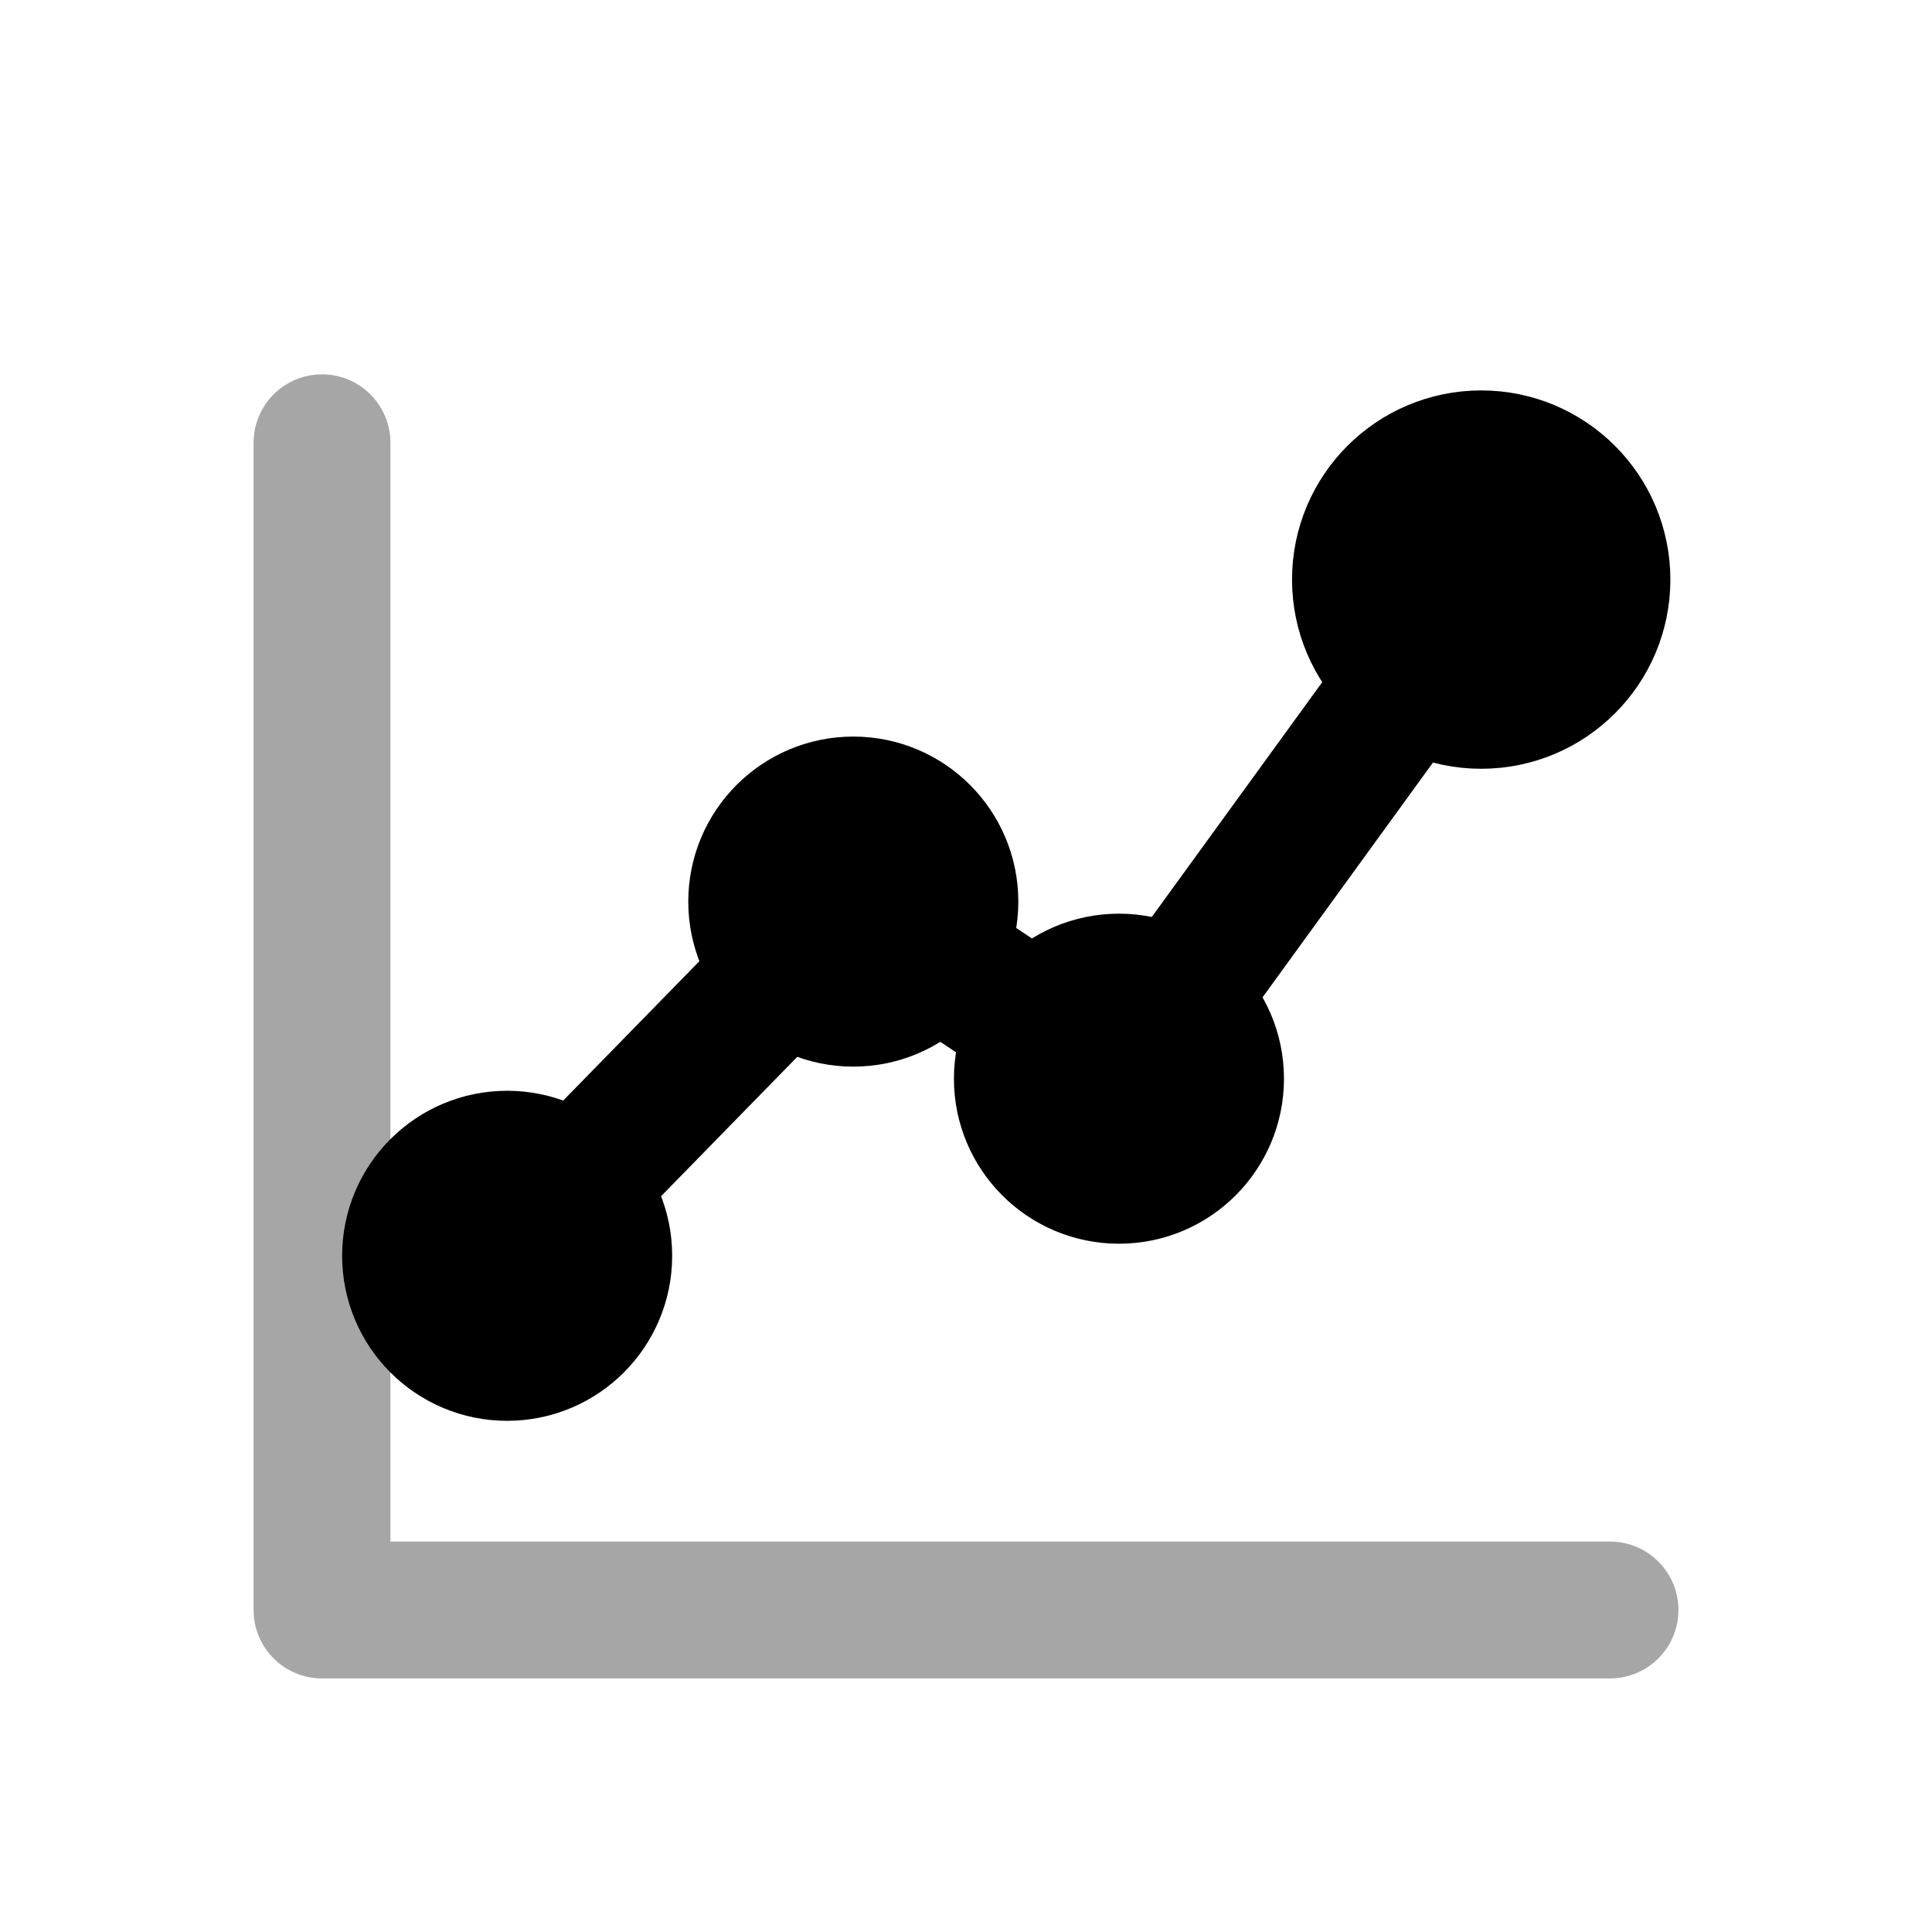
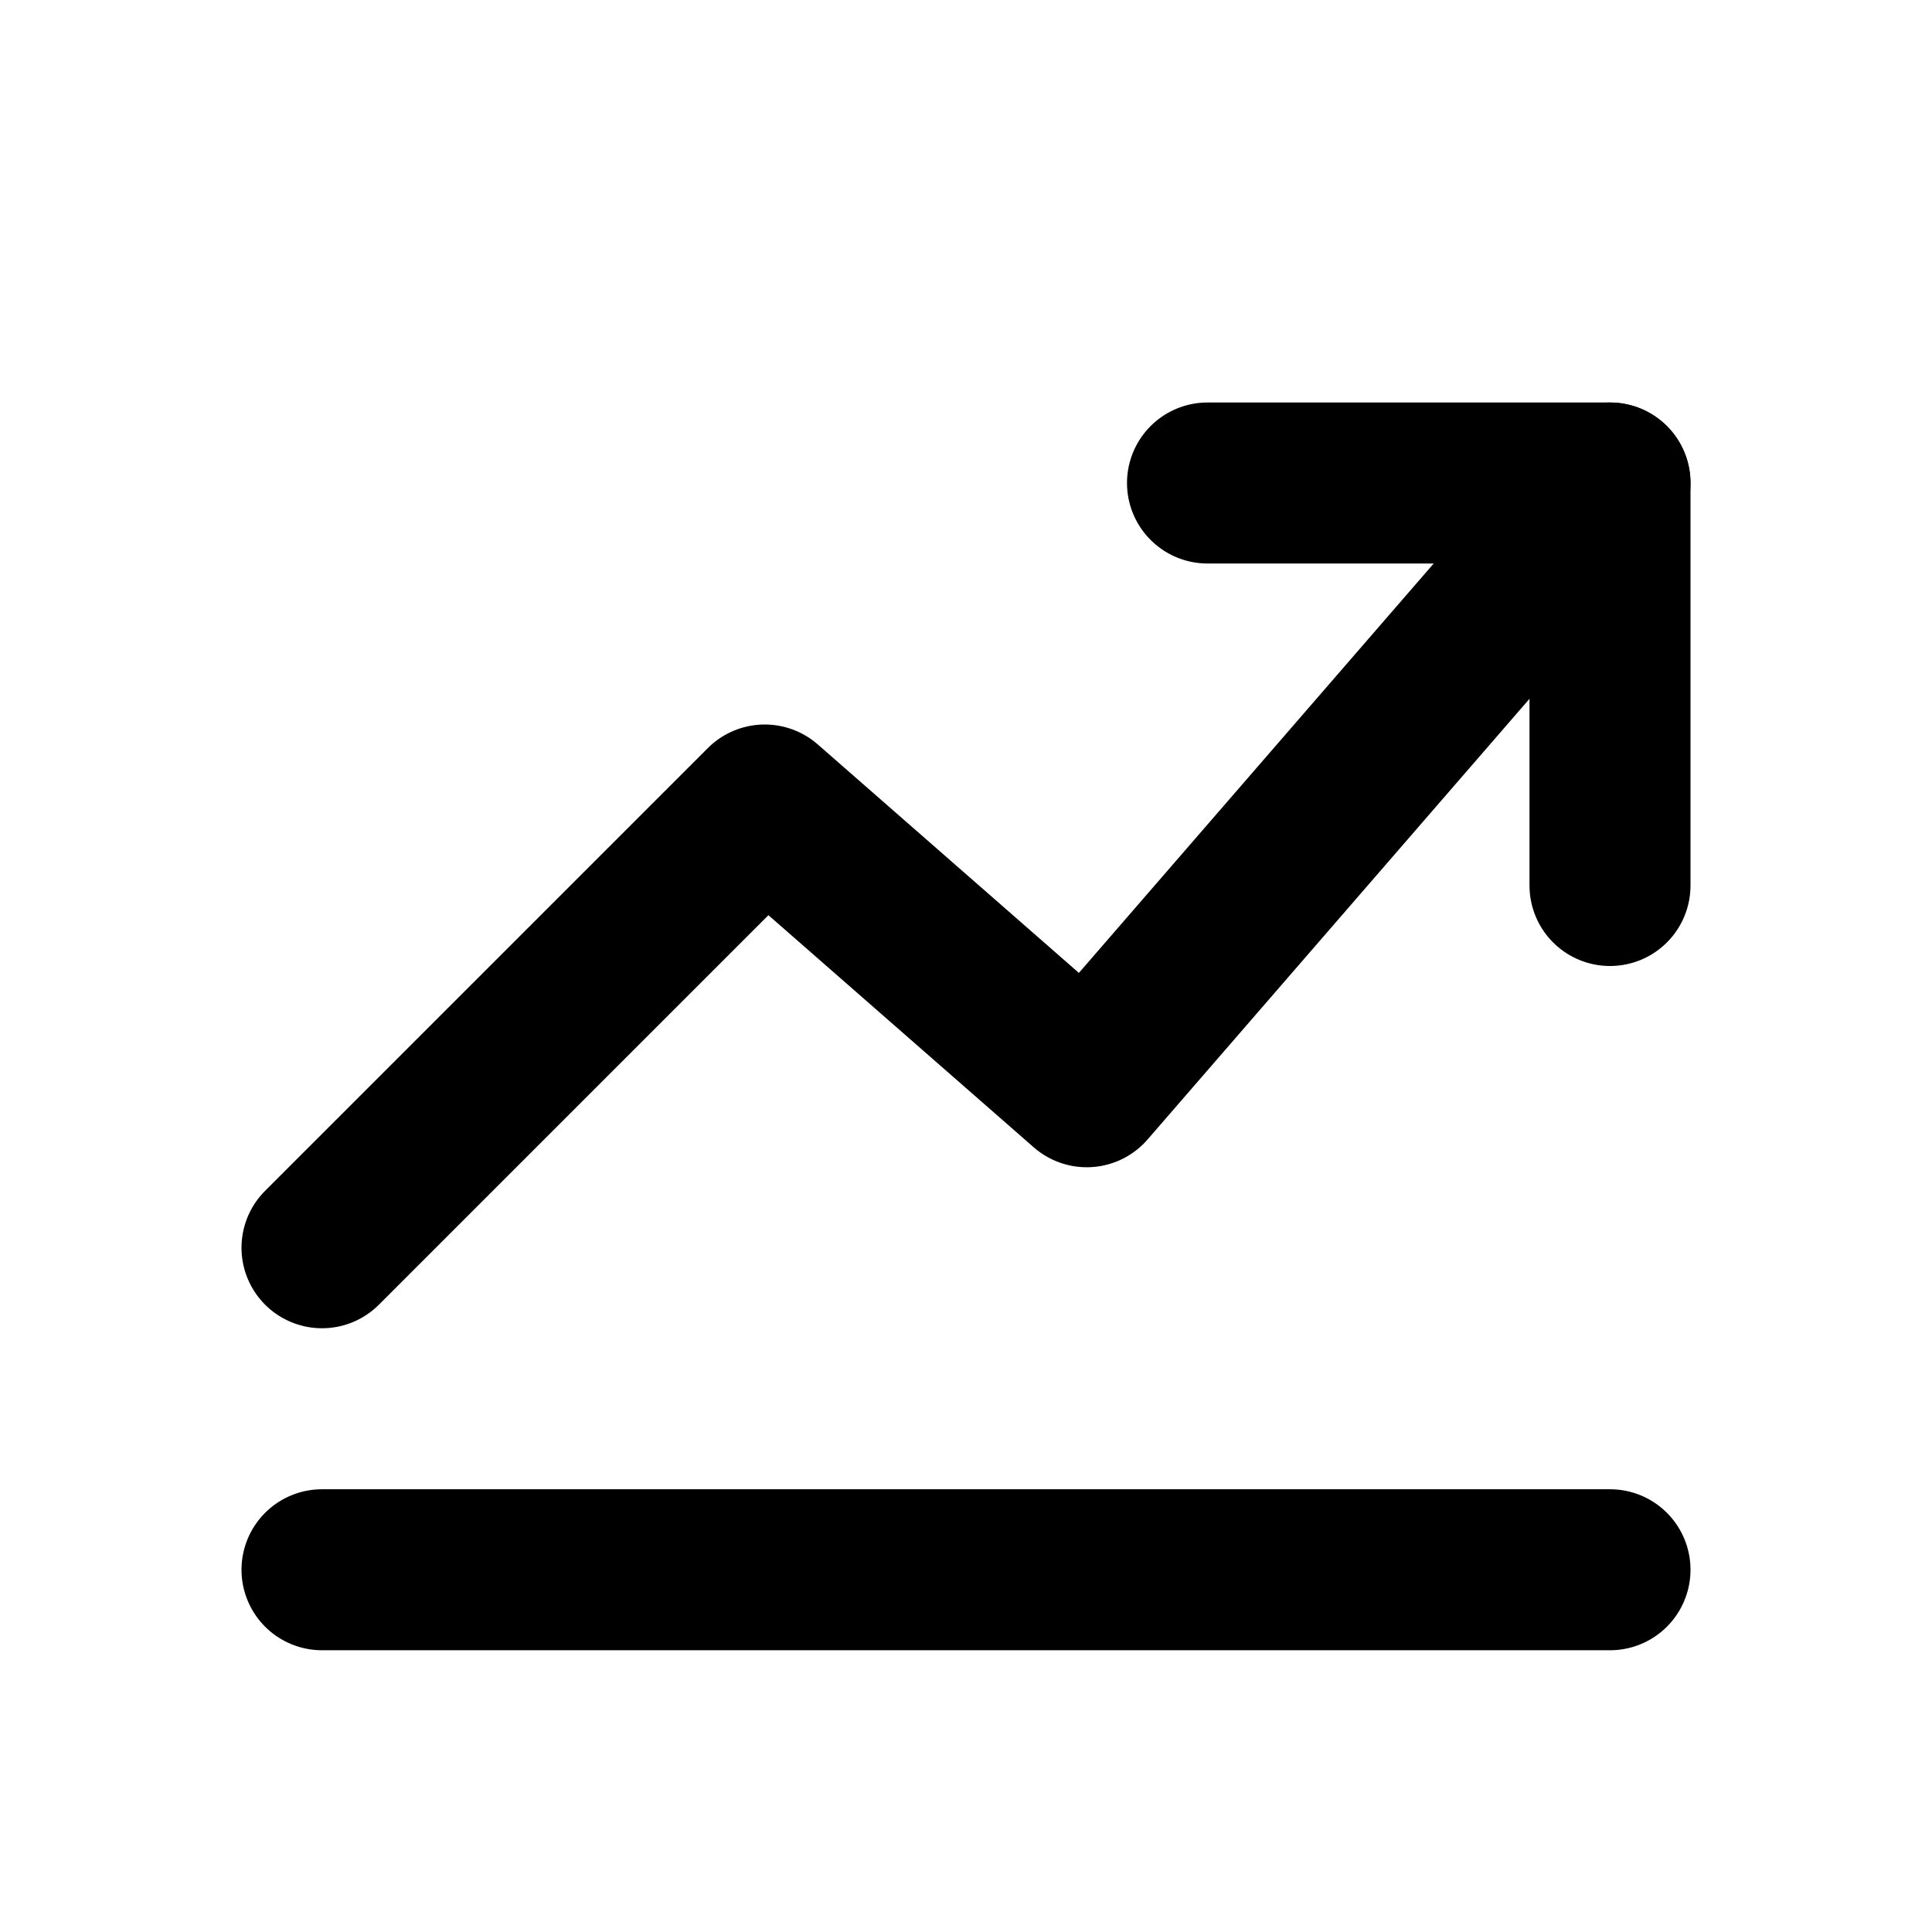
- <svg xmlns="http://www.w3.org/2000/svg" width="24" height="24" viewBox="0 0 24 24" fill="none" stroke="currentColor" stroke-width="1.7" stroke-linecap="round" stroke-linejoin="round">
-   <path d="M4 5.5V20h16" fill="none" stroke-opacity="0.35" />
-   <path d="m6.3 15.6 4.3-4.4 3.3 2.2 4.5-6.2" fill="none" />
-   <circle cx="6.3" cy="15.6" r="1.2" />
-   <circle cx="10.6" cy="11.2" r="1.2" />
-   <circle cx="13.9" cy="13.4" r="1.2" />
-   <circle cx="18.4" cy="7.2" r="1.5" />
+ <svg xmlns="http://www.w3.org/2000/svg" width="24" height="24" viewBox="0 0 24 24" fill="none" stroke="currentColor" stroke-width="2" stroke-linecap="round" stroke-linejoin="round">
+   <path d="M4 19.5h16" />
+   <path d="m4 15.5 5.5-5.5 4 3.5L20 6" />
+   <path d="M15 6h5v5" />
</svg>
